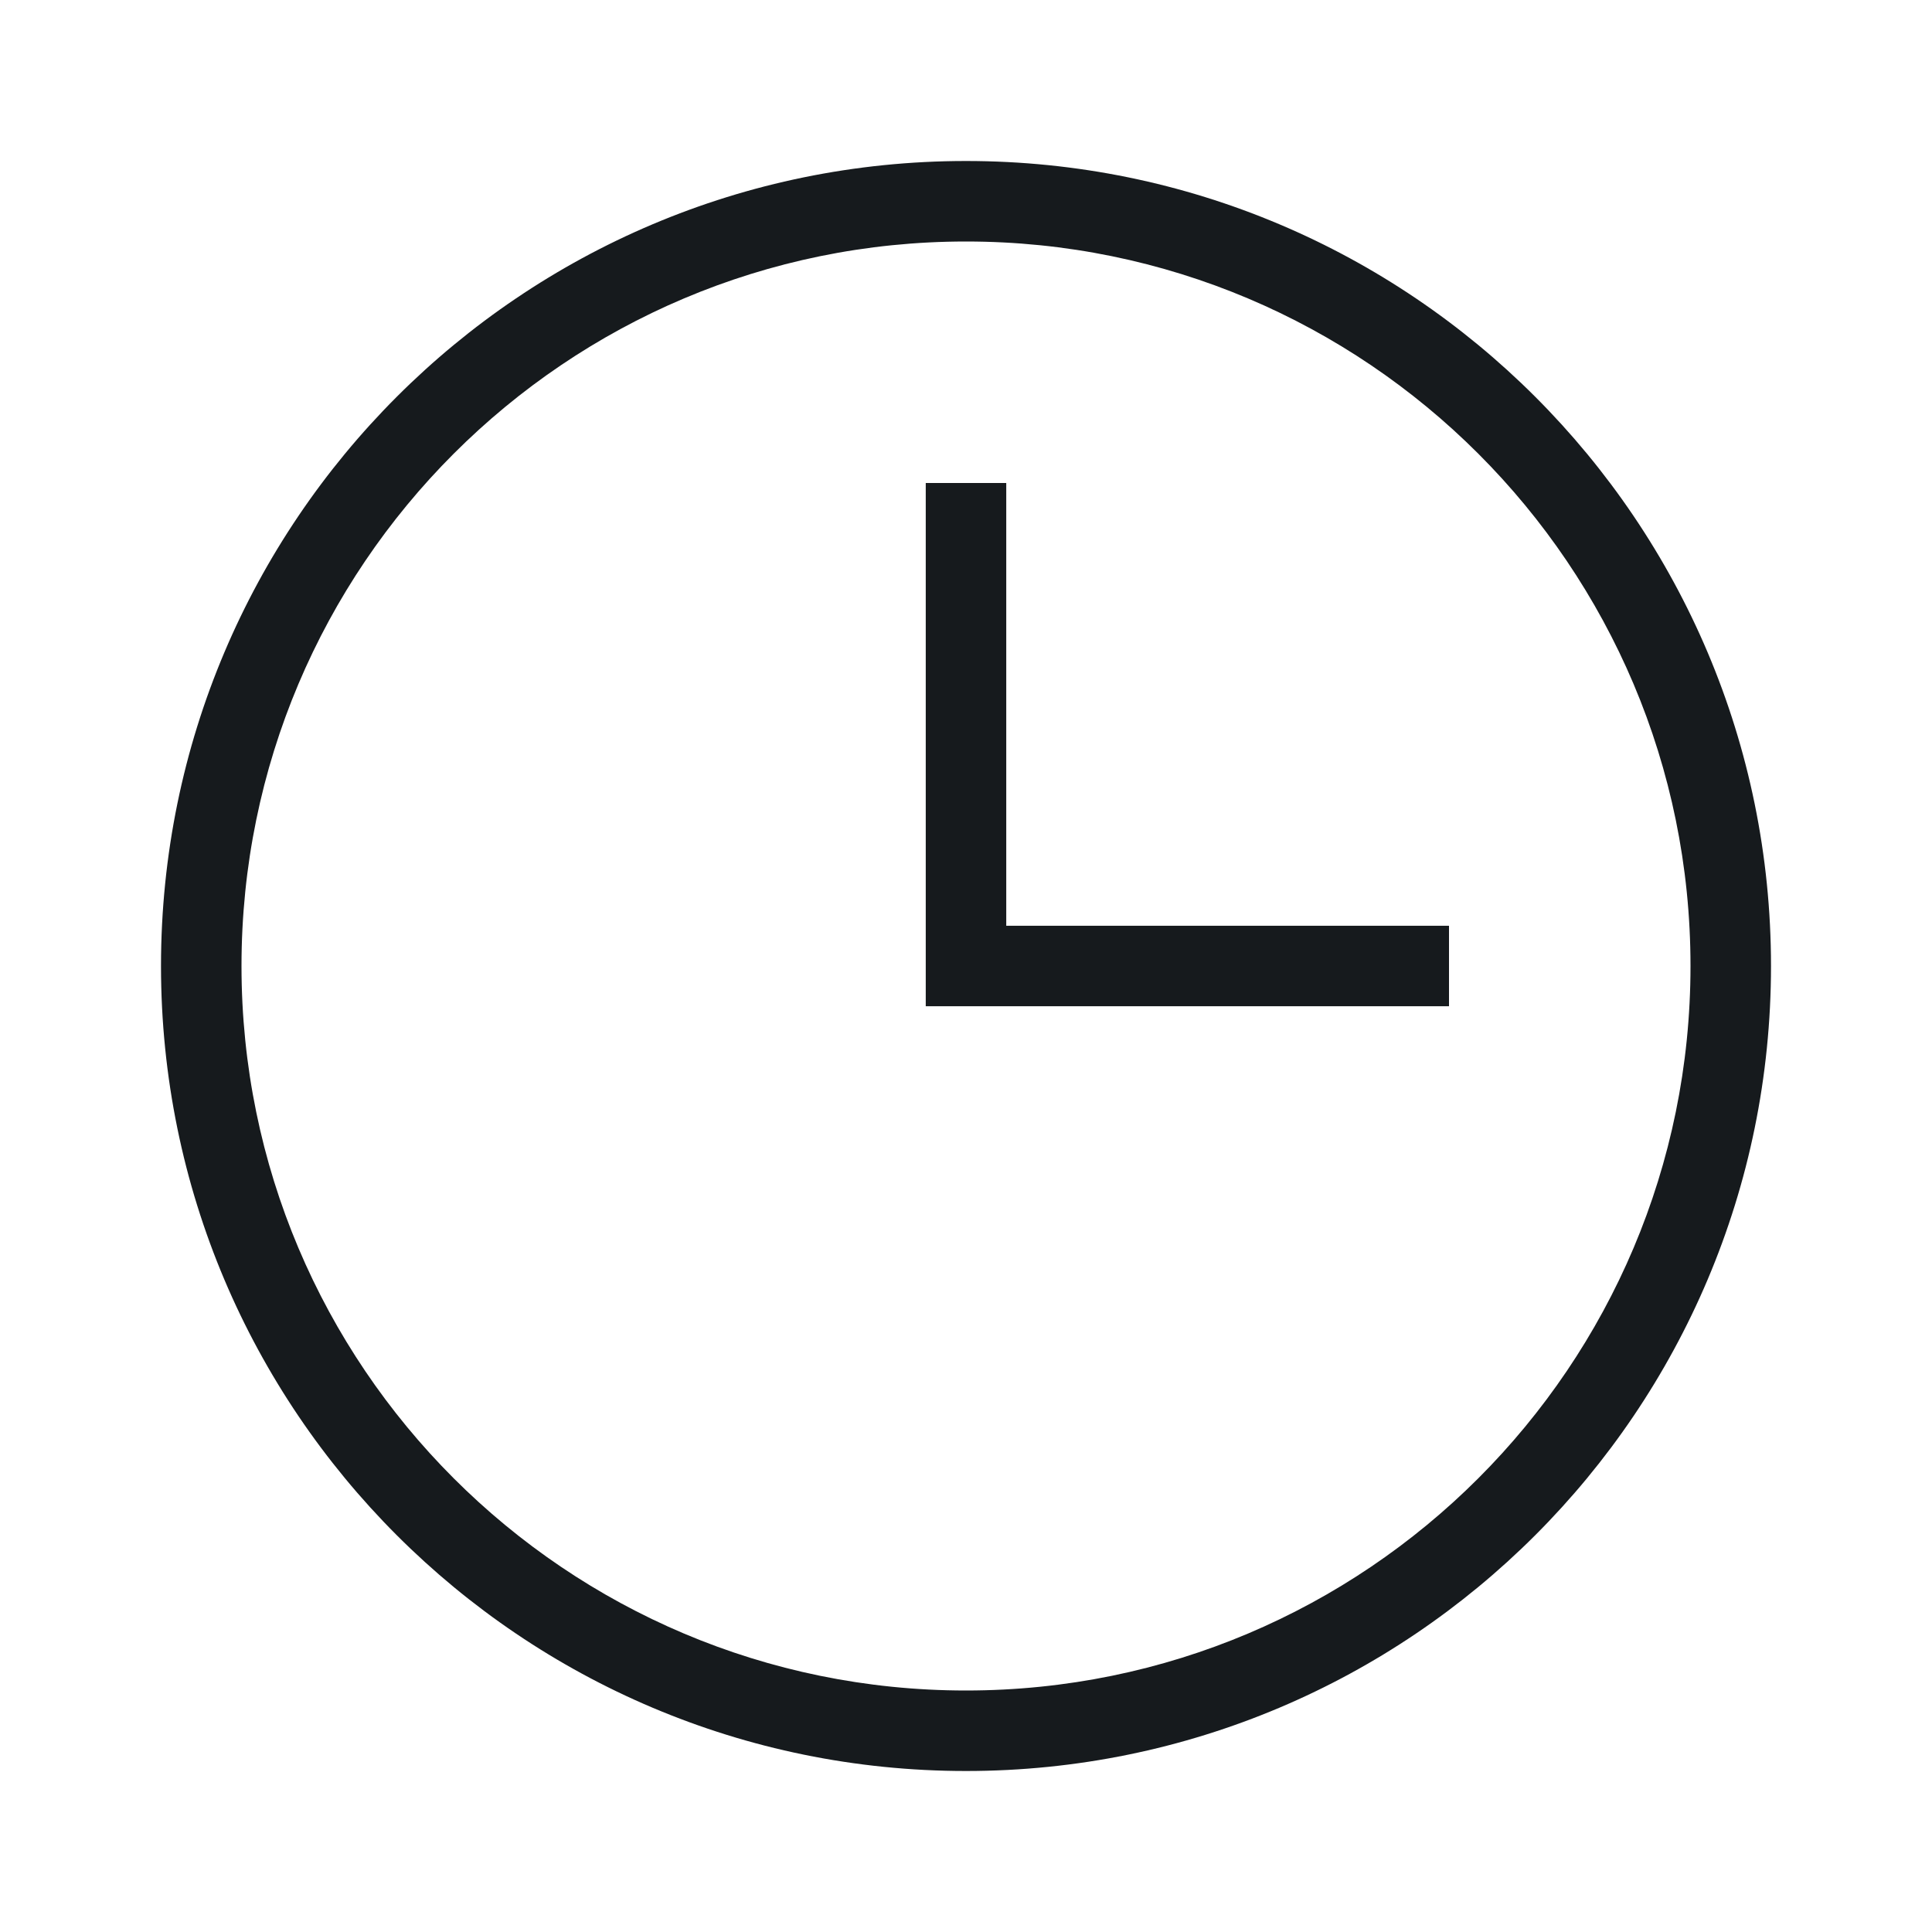
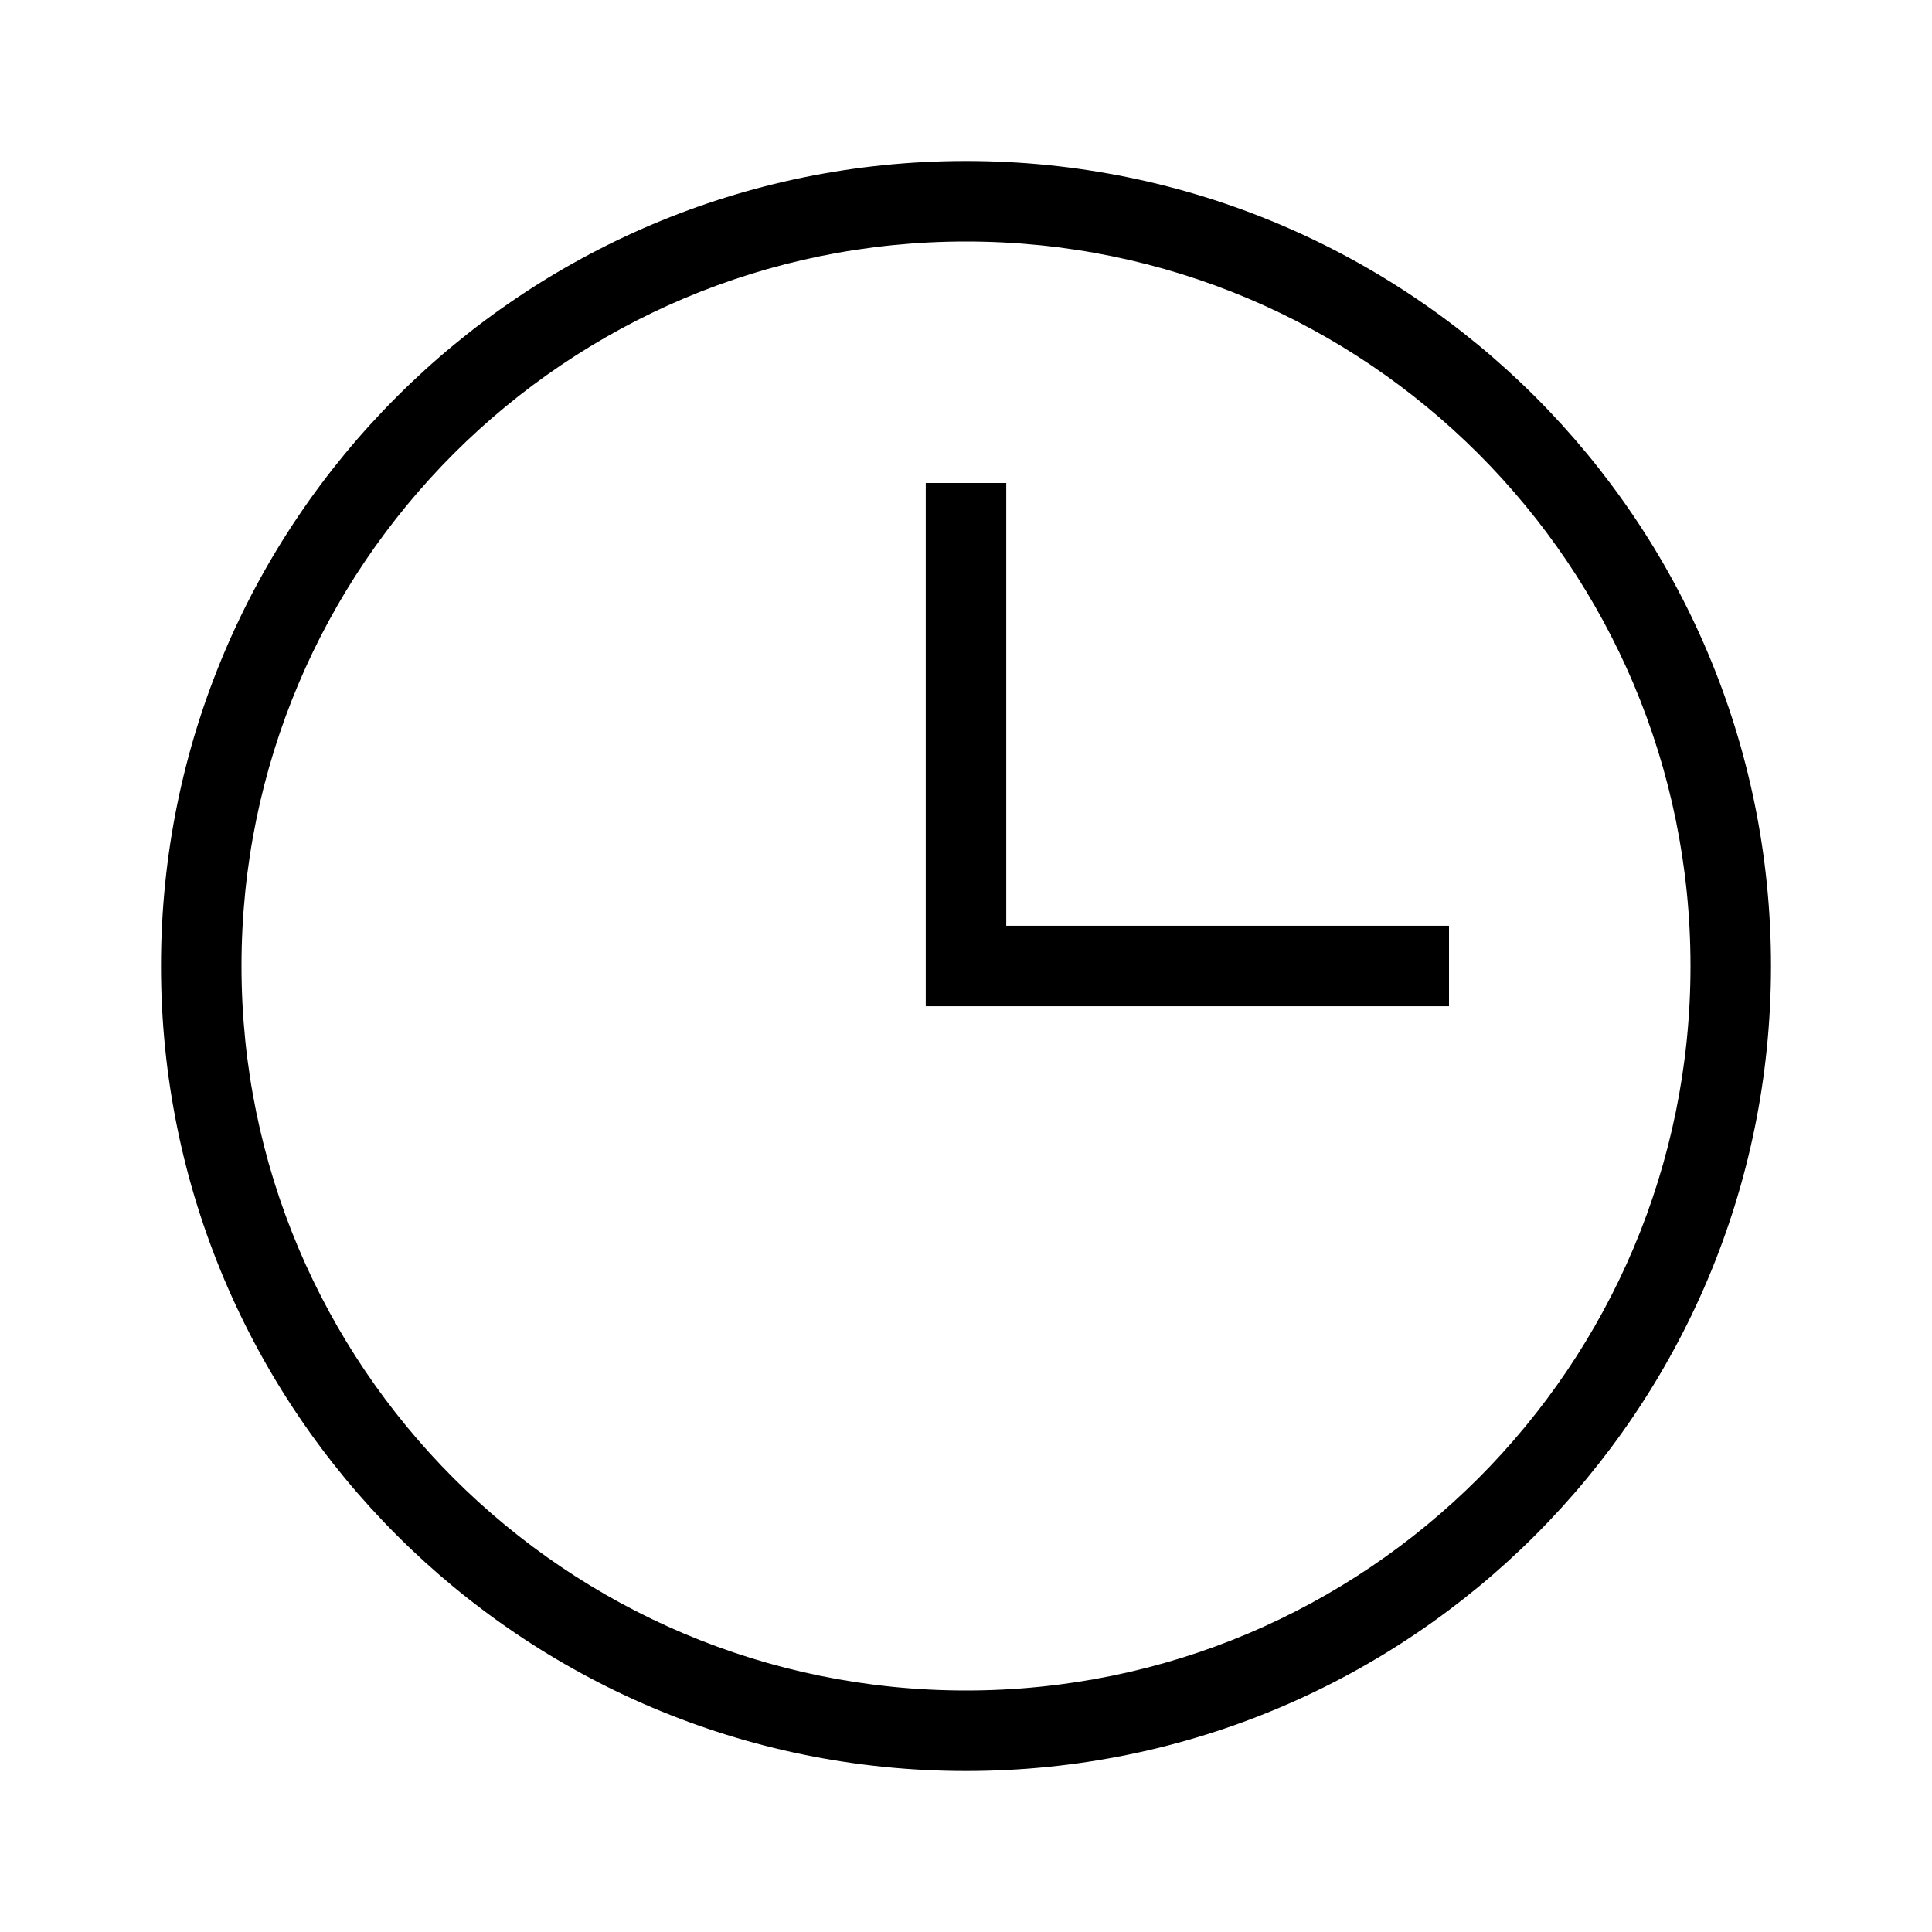
<svg xmlns="http://www.w3.org/2000/svg" width="24" height="24" viewBox="0 0 24 24">
-   <path fill="#161A1D" fill-rule="evenodd" d="M12 21a9 9 0 1 0 0-18 9 9 0 0 0 0 18zm0 1C6.477 22 2 17.523 2 12S6.477 2 12 2s10 4.477 10 10-4.477 10-10 10zm.5-10.5H18v1h-6.5V6h1v5.5z" />
+   <path fill="currentColor" fill-rule="evenodd" d="M12 21a9 9 0 1 0 0-18 9 9 0 0 0 0 18zm0 1C6.477 22 2 17.523 2 12S6.477 2 12 2s10 4.477 10 10-4.477 10-10 10zm.5-10.5H18v1h-6.5V6h1v5.5z" />
</svg>
